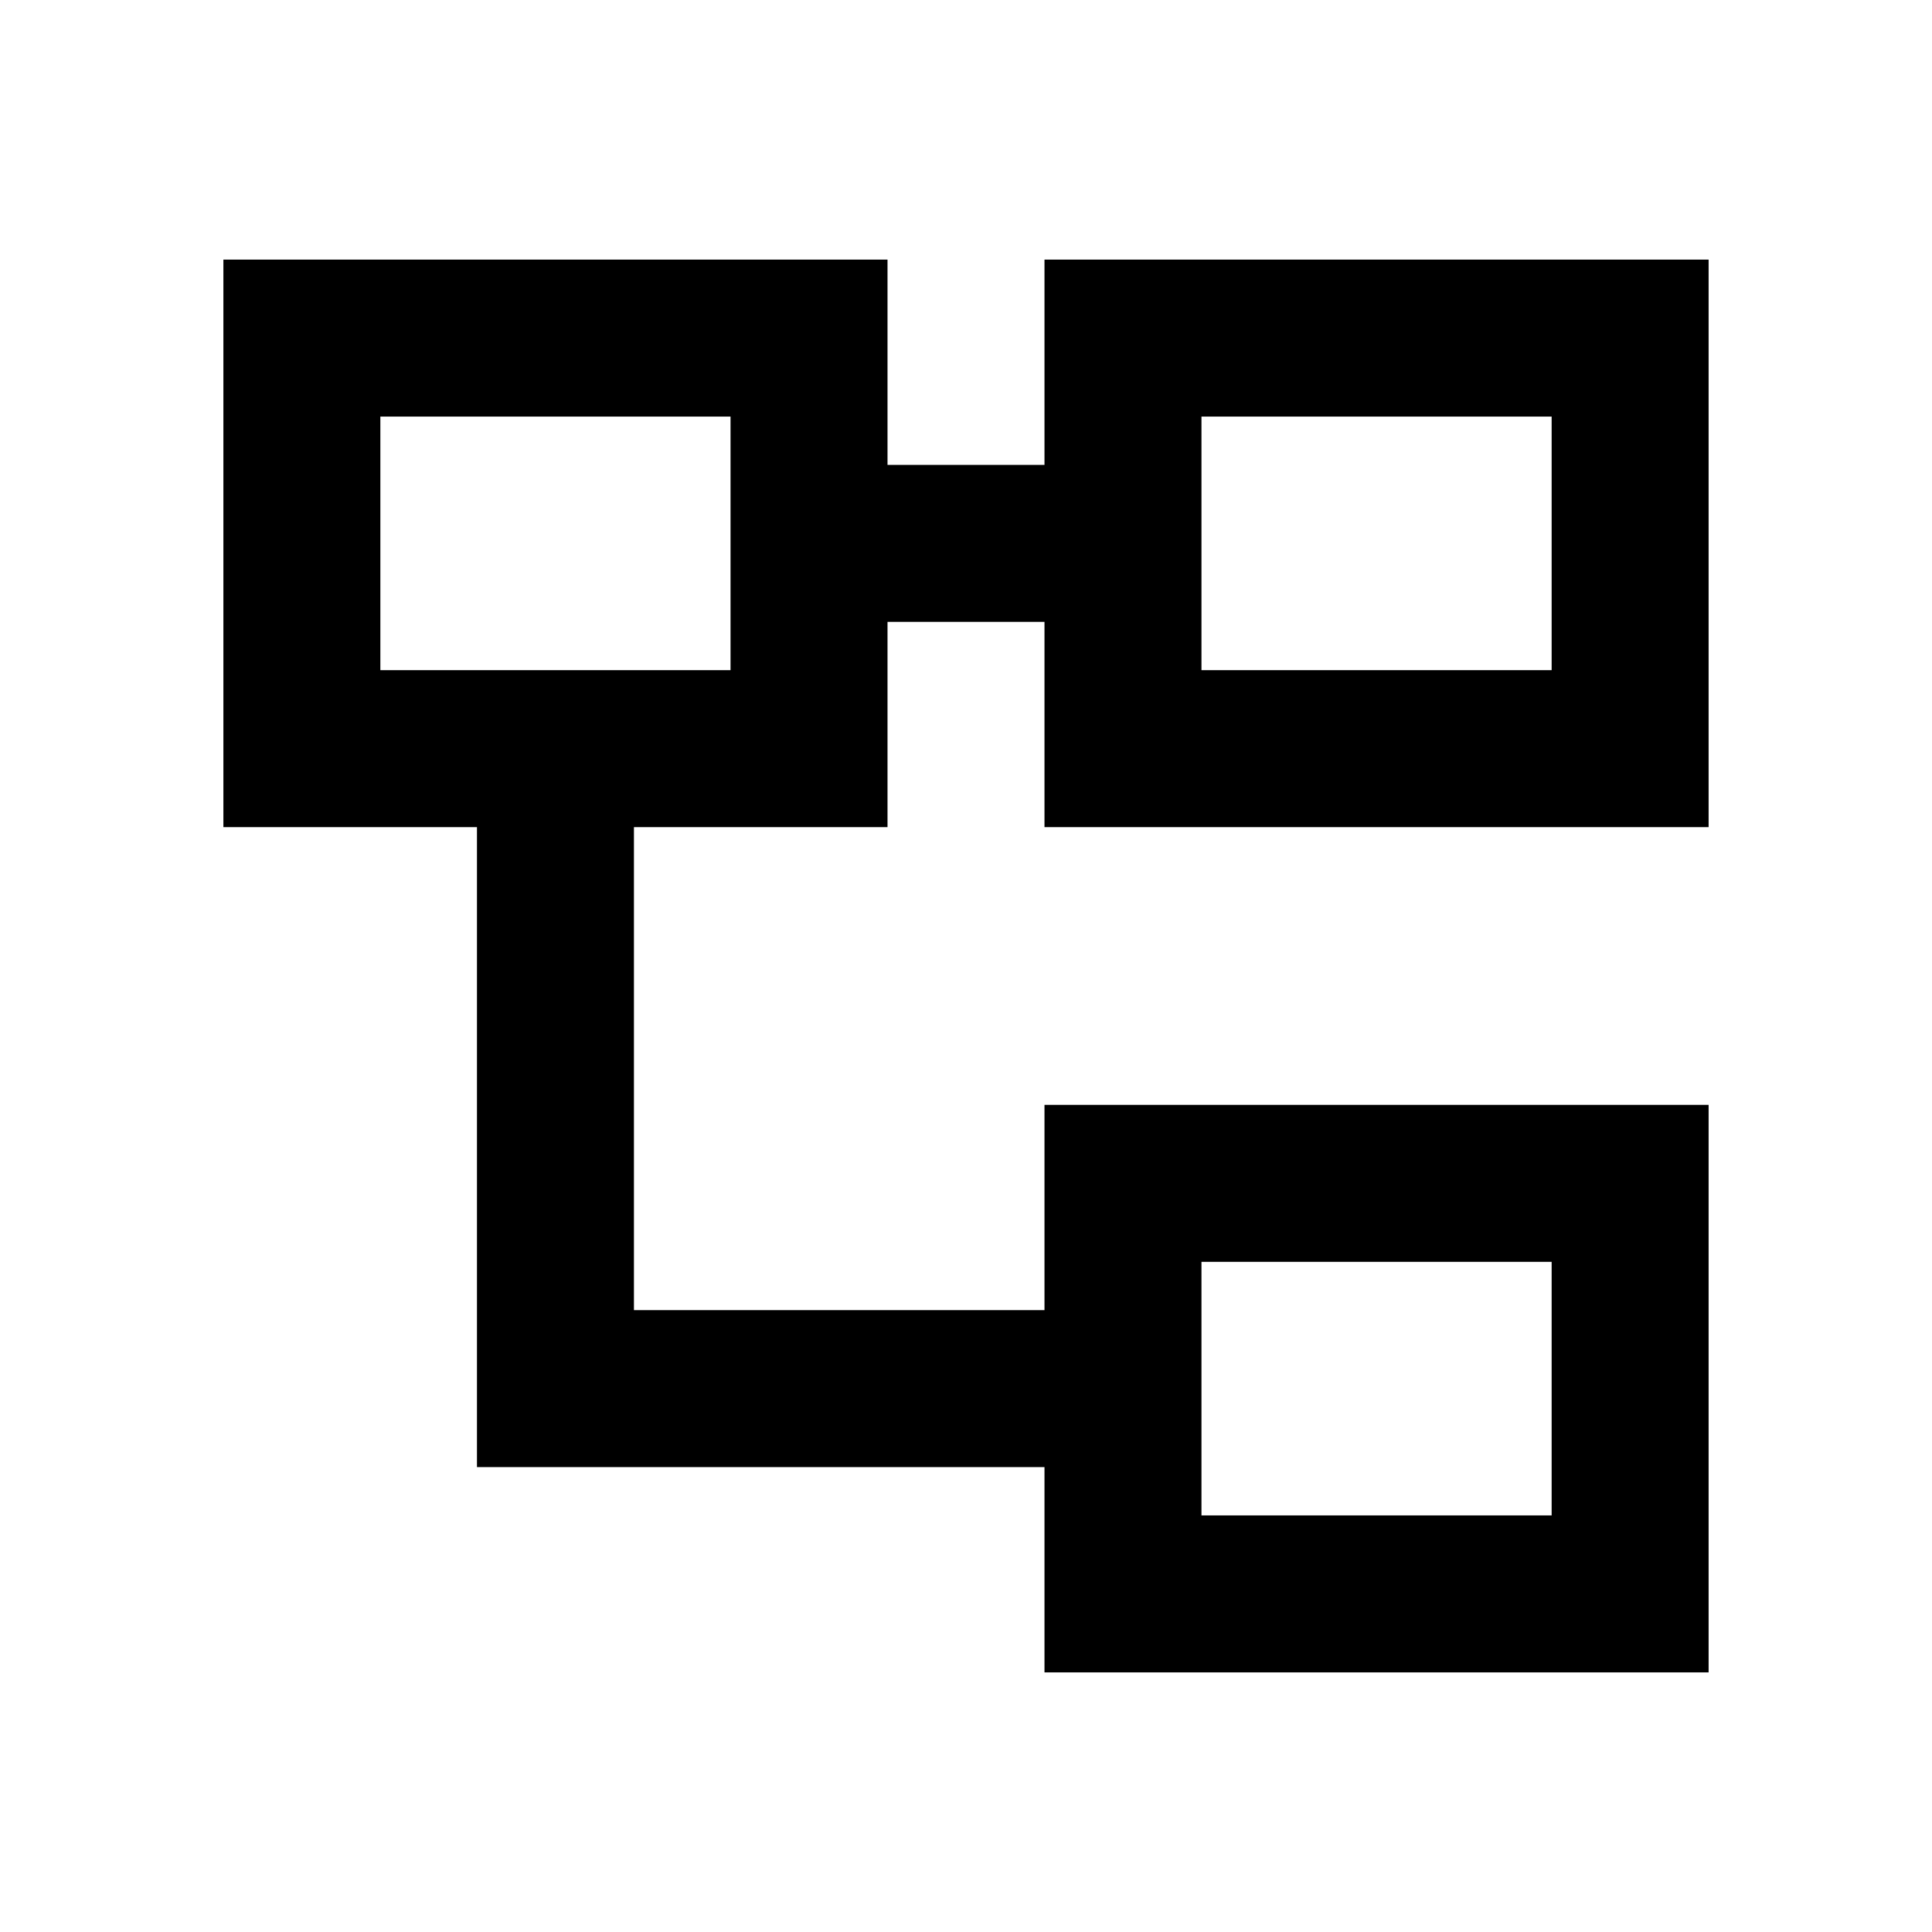
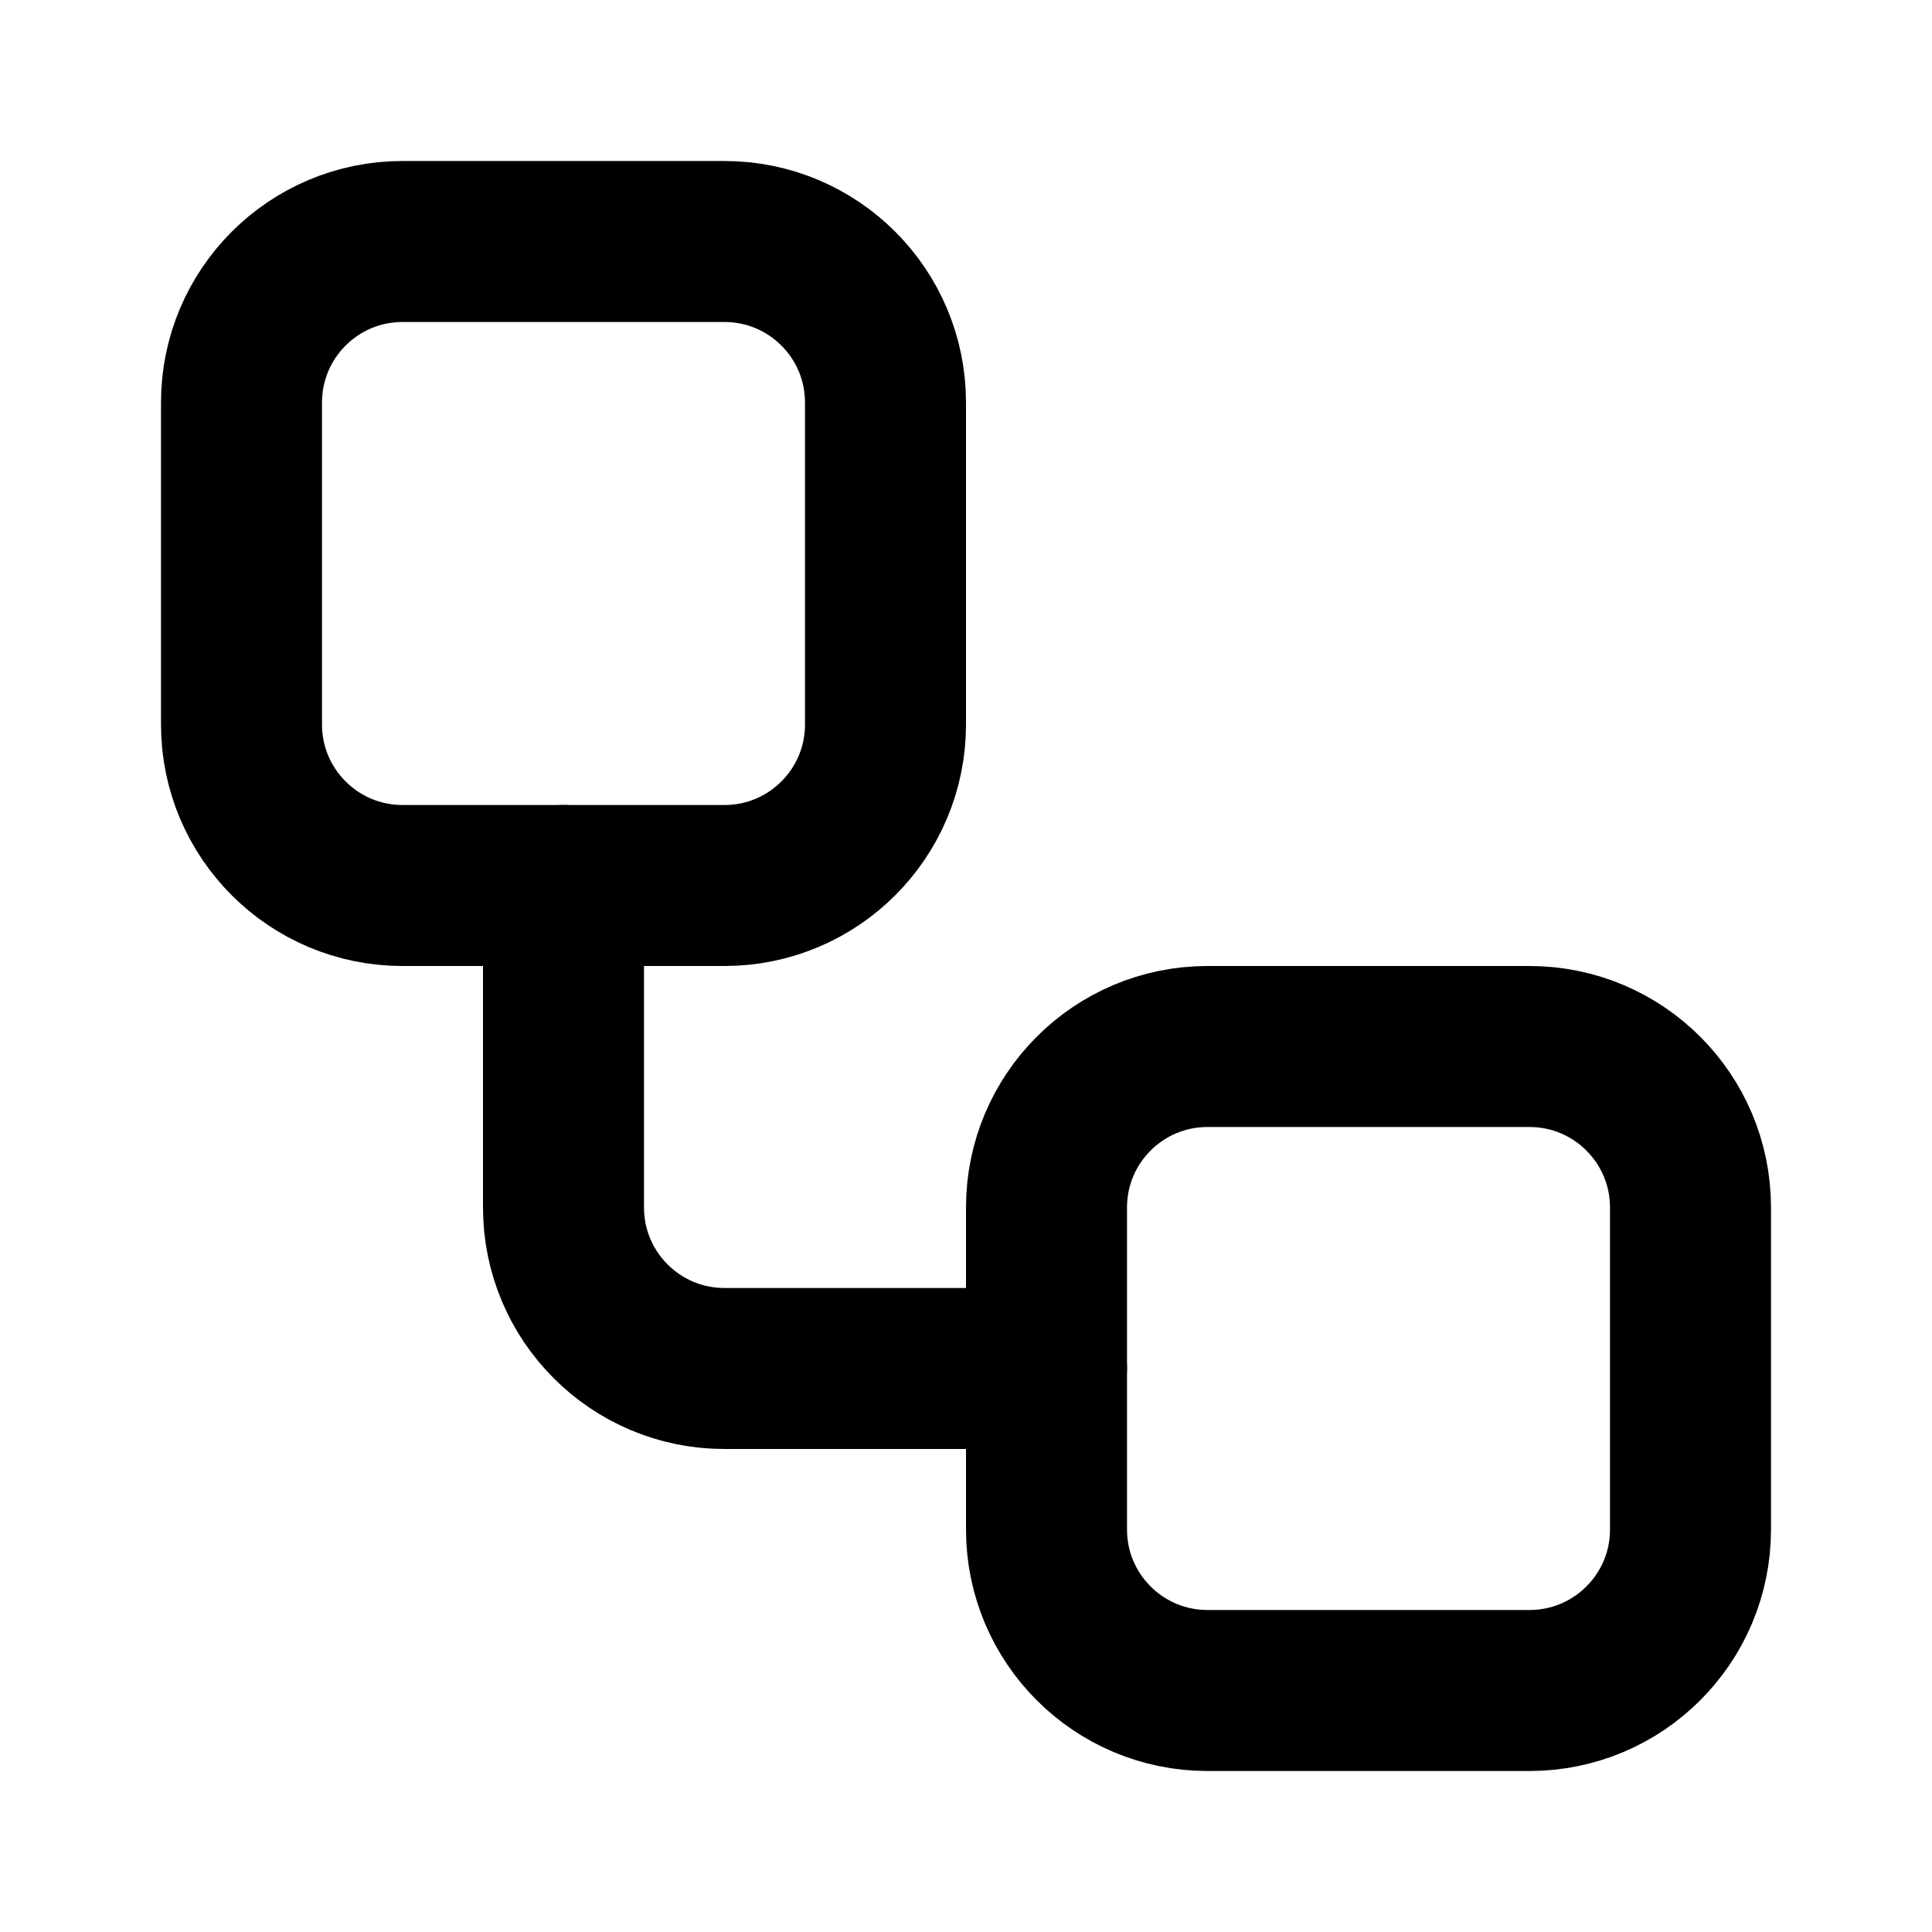
- <svg xmlns="http://www.w3.org/2000/svg" viewBox="0 0 16 16" fill="none" stroke="#000" stroke-width="1.3" stroke-linecap="square" stroke-linejoin="miter">
-   <path d="M2.5 2.8h4.2v3.4H2.5zM9.3 9.8h4.2v3.4H9.3zM9.3 2.8h4.2v3.4H9.3zM6.7 4.5h2.6M4.6 6.2v5.3h4.7" />
+ <svg xmlns="http://www.w3.org/2000/svg" viewBox="0 0 24 24" fill="none" stroke="#000" stroke-width="2" stroke-linecap="round" stroke-linejoin="round">
+   <rect width="8" height="8" x="3" y="3" rx="2" />
+   <path d="M7 11v4a2 2 0 0 0 2 2h4" />
+   <rect width="8" height="8" x="13" y="13" rx="2" />
</svg>
